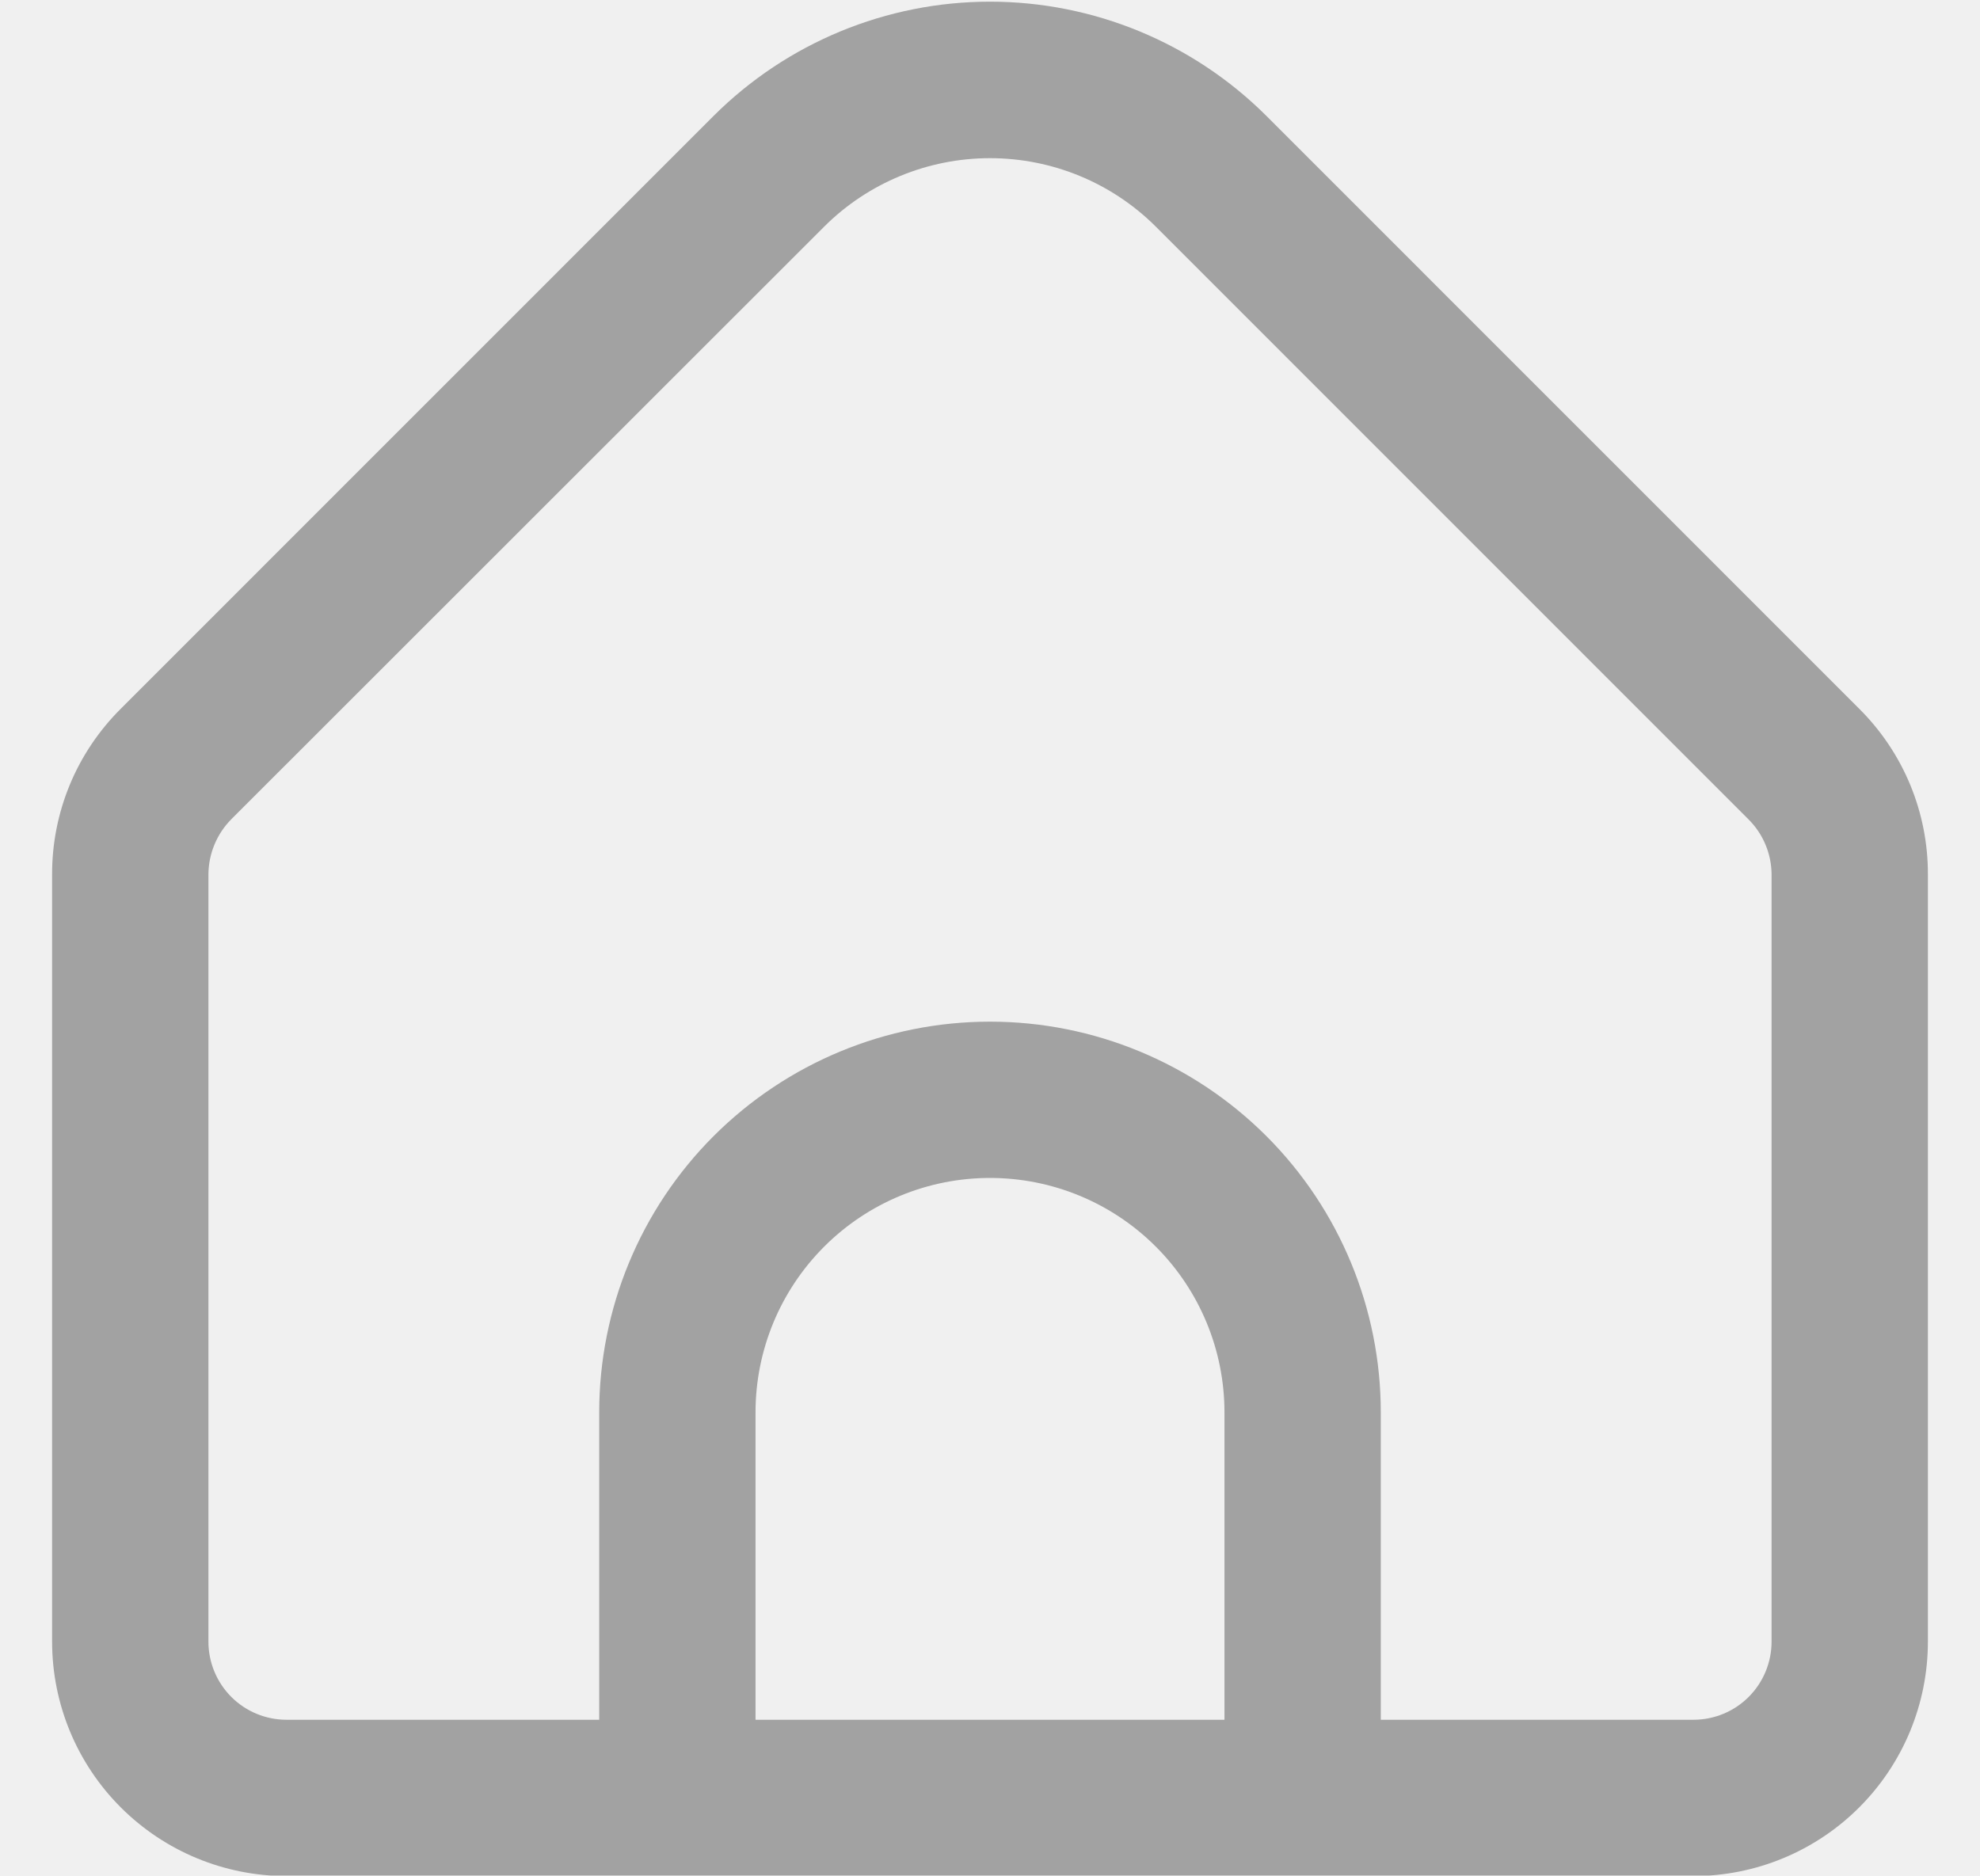
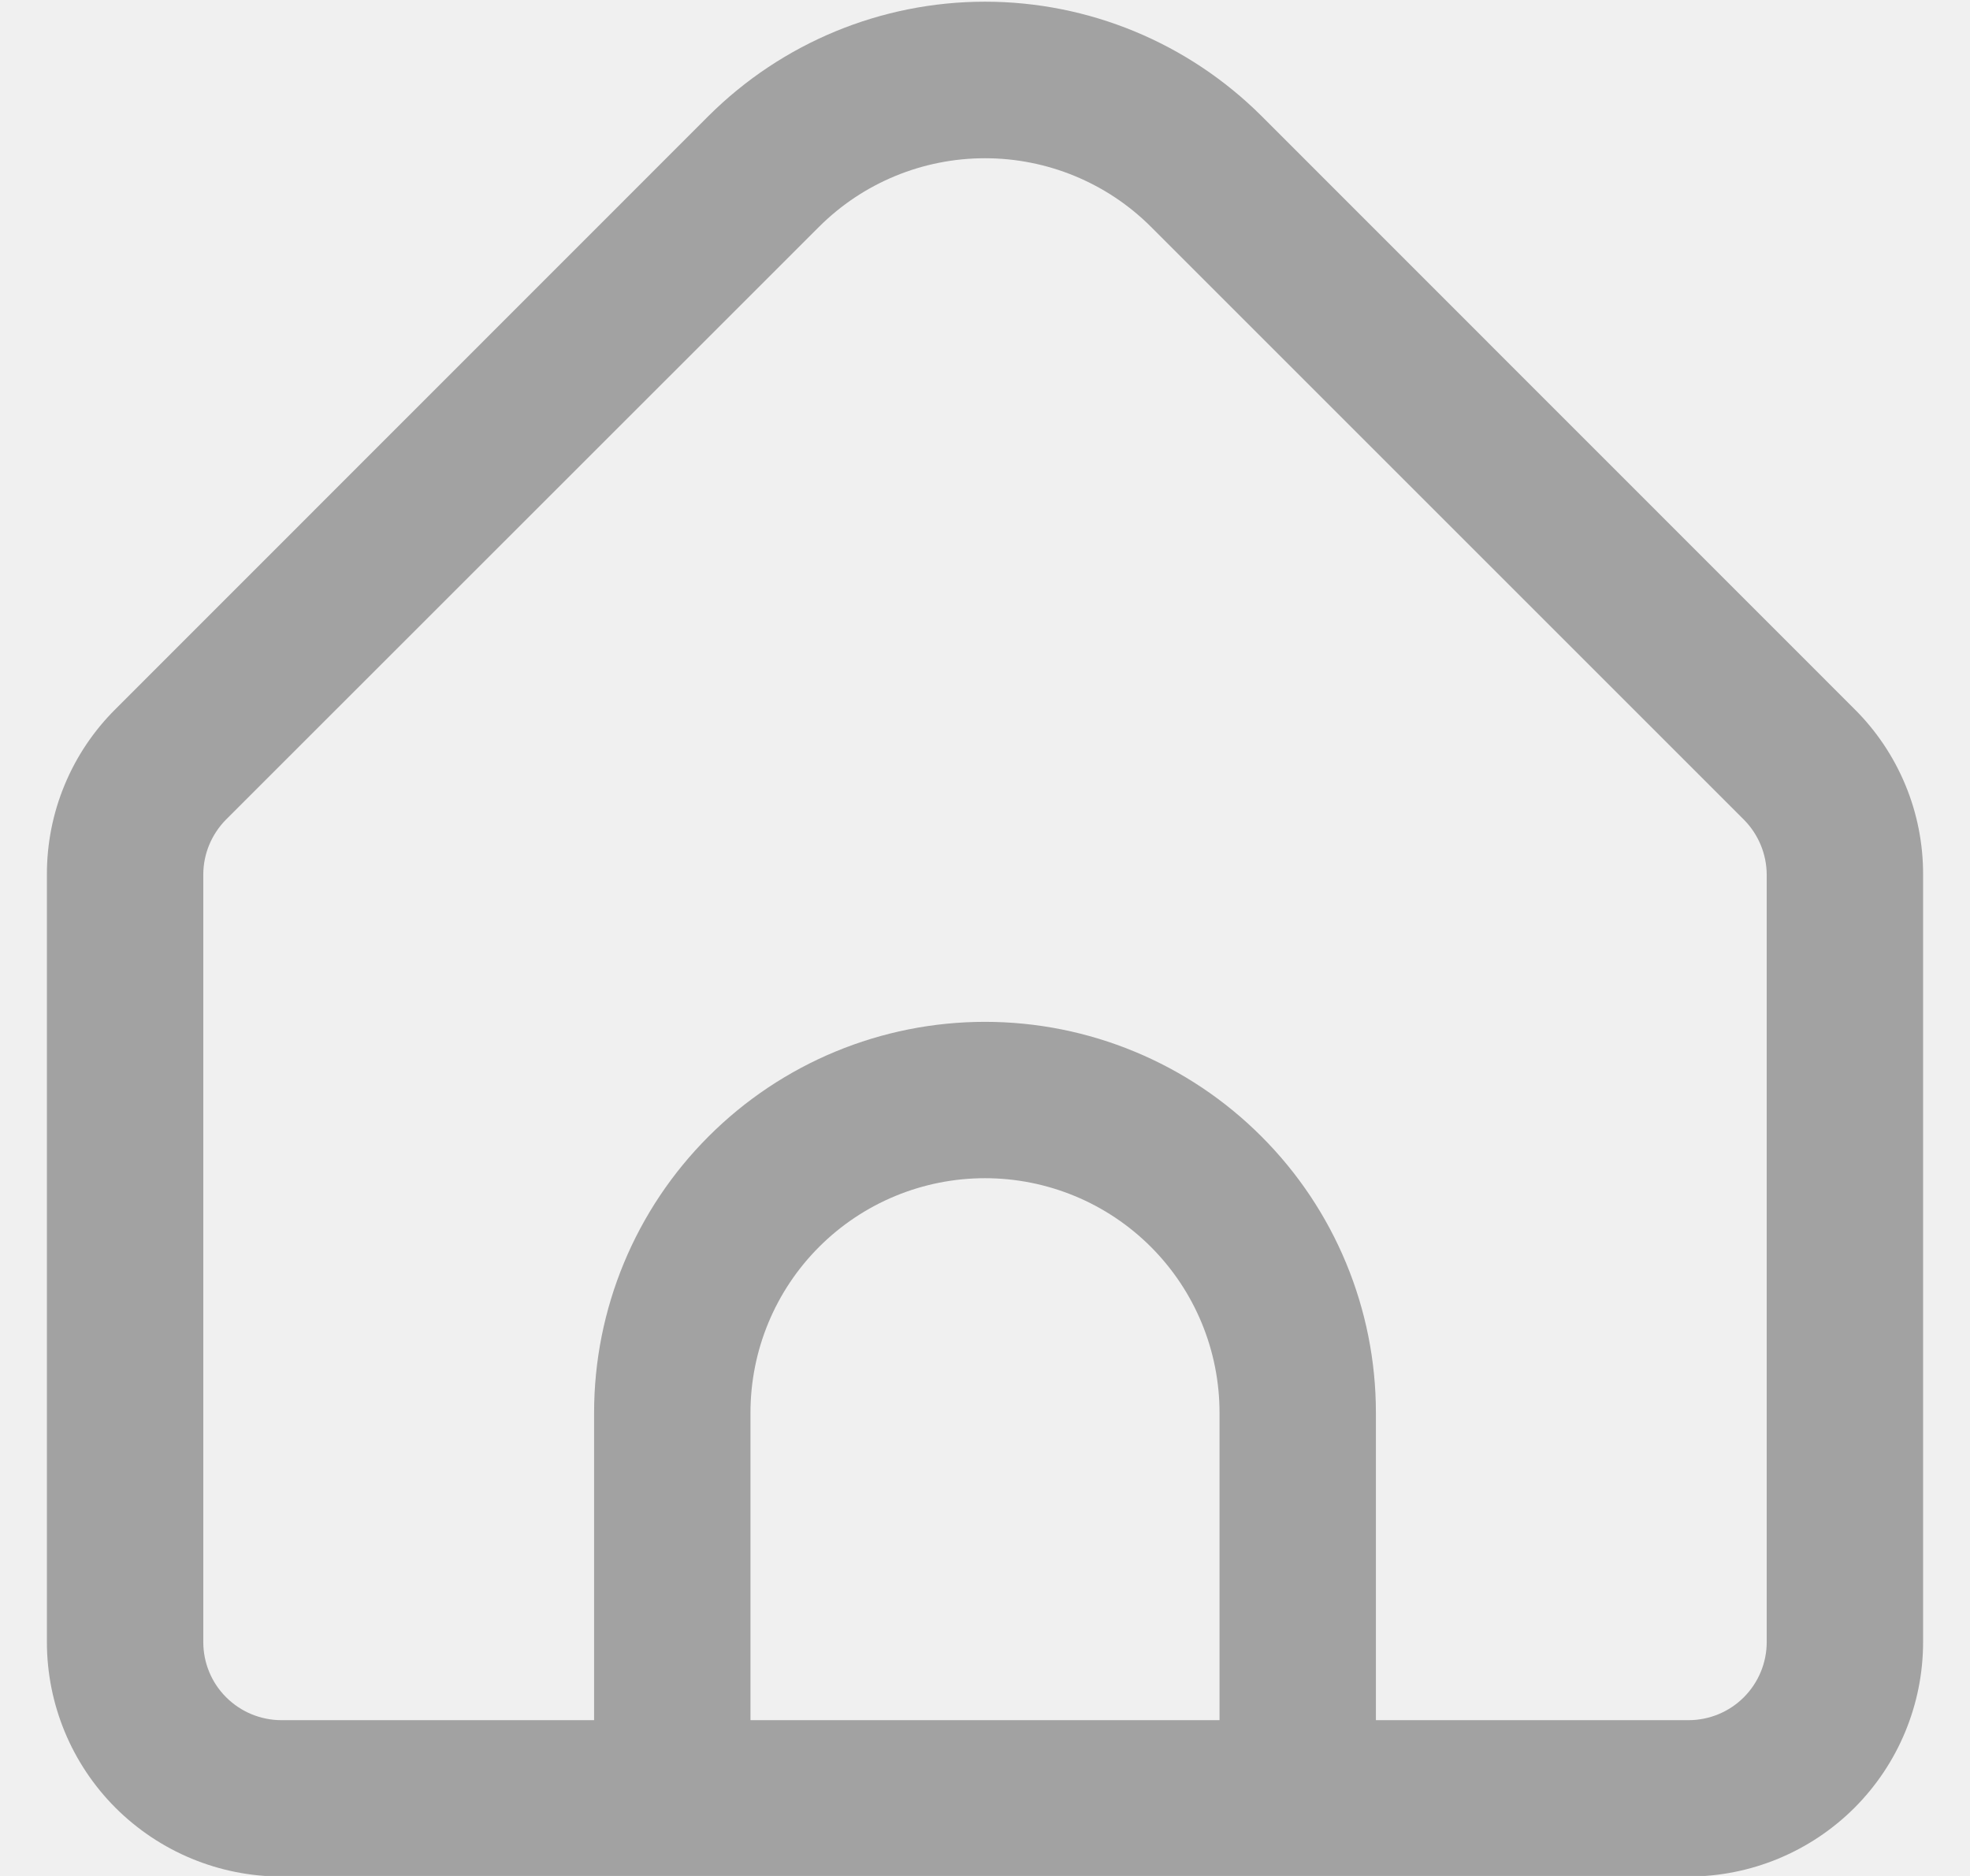
- <svg xmlns="http://www.w3.org/2000/svg" width="19" height="18" viewBox="0 0 19 18" fill="none">
-   <g clip-path="url(#clip0_1323_2370)">
-     <path d="M17.841 6.802L12.152 1.112C11.448 0.41 10.494 0.016 9.5 0.016C8.506 0.016 7.552 0.41 6.848 1.112L1.159 6.802C0.95 7.01 0.783 7.258 0.67 7.531C0.557 7.804 0.499 8.097 0.5 8.393V15.755C0.5 16.352 0.737 16.924 1.159 17.346C1.581 17.768 2.153 18.005 2.75 18.005H16.25C16.847 18.005 17.419 17.768 17.841 17.346C18.263 16.924 18.5 16.352 18.5 15.755V8.393C18.501 8.097 18.443 7.804 18.33 7.531C18.217 7.258 18.05 7.01 17.841 6.802ZM11.75 16.505H7.25V13.555C7.25 12.958 7.487 12.386 7.909 11.964C8.331 11.542 8.903 11.305 9.5 11.305C10.097 11.305 10.669 11.542 11.091 11.964C11.513 12.386 11.75 12.958 11.75 13.555V16.505ZM17 15.755C17 15.954 16.921 16.145 16.78 16.286C16.64 16.426 16.449 16.505 16.25 16.505H13.25V13.555C13.25 12.56 12.855 11.606 12.152 10.903C11.448 10.2 10.495 9.805 9.5 9.805C8.505 9.805 7.552 10.2 6.848 10.903C6.145 11.606 5.75 12.56 5.75 13.555V16.505H2.75C2.551 16.505 2.36 16.426 2.22 16.286C2.079 16.145 2 15.954 2 15.755V8.393C2.001 8.194 2.08 8.003 2.22 7.862L7.909 2.175C8.331 1.754 8.904 1.518 9.5 1.518C10.097 1.518 10.669 1.754 11.091 2.175L16.78 7.865C16.92 8.005 16.999 8.195 17 8.393V15.755Z" fill="#A2A2A2" />
+ <svg xmlns="http://www.w3.org/2000/svg" width="21" height="20" viewBox="0 0 21 20" fill="none">
+   <g clip-path="url(#clip0_1344_5097)">
+     <path d="M19.767 7.558L13.447 1.236C12.664 0.456 11.605 0.018 10.5 0.018C9.395 0.018 8.336 0.456 7.553 1.236L1.233 7.558C1 7.789 0.815 8.064 0.689 8.368C0.563 8.671 0.499 8.997 0.5 9.325V17.506C0.5 18.169 0.763 18.805 1.232 19.274C1.701 19.742 2.337 20.006 3 20.006H18C18.663 20.006 19.299 19.742 19.768 19.274C20.237 18.805 20.5 18.169 20.5 17.506V9.325C20.501 8.997 20.437 8.671 20.311 8.368C20.185 8.064 20 7.789 19.767 7.558V7.558ZM13 18.339H8V15.061C8 14.398 8.263 13.762 8.732 13.293C9.201 12.824 9.837 12.561 10.5 12.561C11.163 12.561 11.799 12.824 12.268 13.293C12.737 13.762 13 14.398 13 15.061V18.339ZM18.833 17.506C18.833 17.727 18.745 17.939 18.589 18.095C18.433 18.251 18.221 18.339 18 18.339H14.667V15.061C14.667 13.956 14.228 12.896 13.446 12.115C12.665 11.333 11.605 10.894 10.5 10.894C9.395 10.894 8.335 11.333 7.554 12.115C6.772 12.896 6.333 13.956 6.333 15.061V18.339H3C2.779 18.339 2.567 18.251 2.411 18.095C2.254 17.939 2.167 17.727 2.167 17.506V9.325C2.167 9.104 2.255 8.893 2.411 8.736L8.732 2.417C9.201 1.949 9.837 1.687 10.5 1.687C11.163 1.687 11.799 1.949 12.268 2.417L18.589 8.738C18.744 8.894 18.832 9.105 18.833 9.325V17.506Z" fill="#A2A2A2" />
  </g>
  <defs>
-     <clipPath id="clip0_1323_2370">
-       <rect width="18" height="18" fill="white" transform="translate(0.5)" />
+     <clipPath id="clip0_1344_5097">
+       <rect width="20" height="20" fill="white" transform="translate(0.5)" />
    </clipPath>
  </defs>
</svg>
